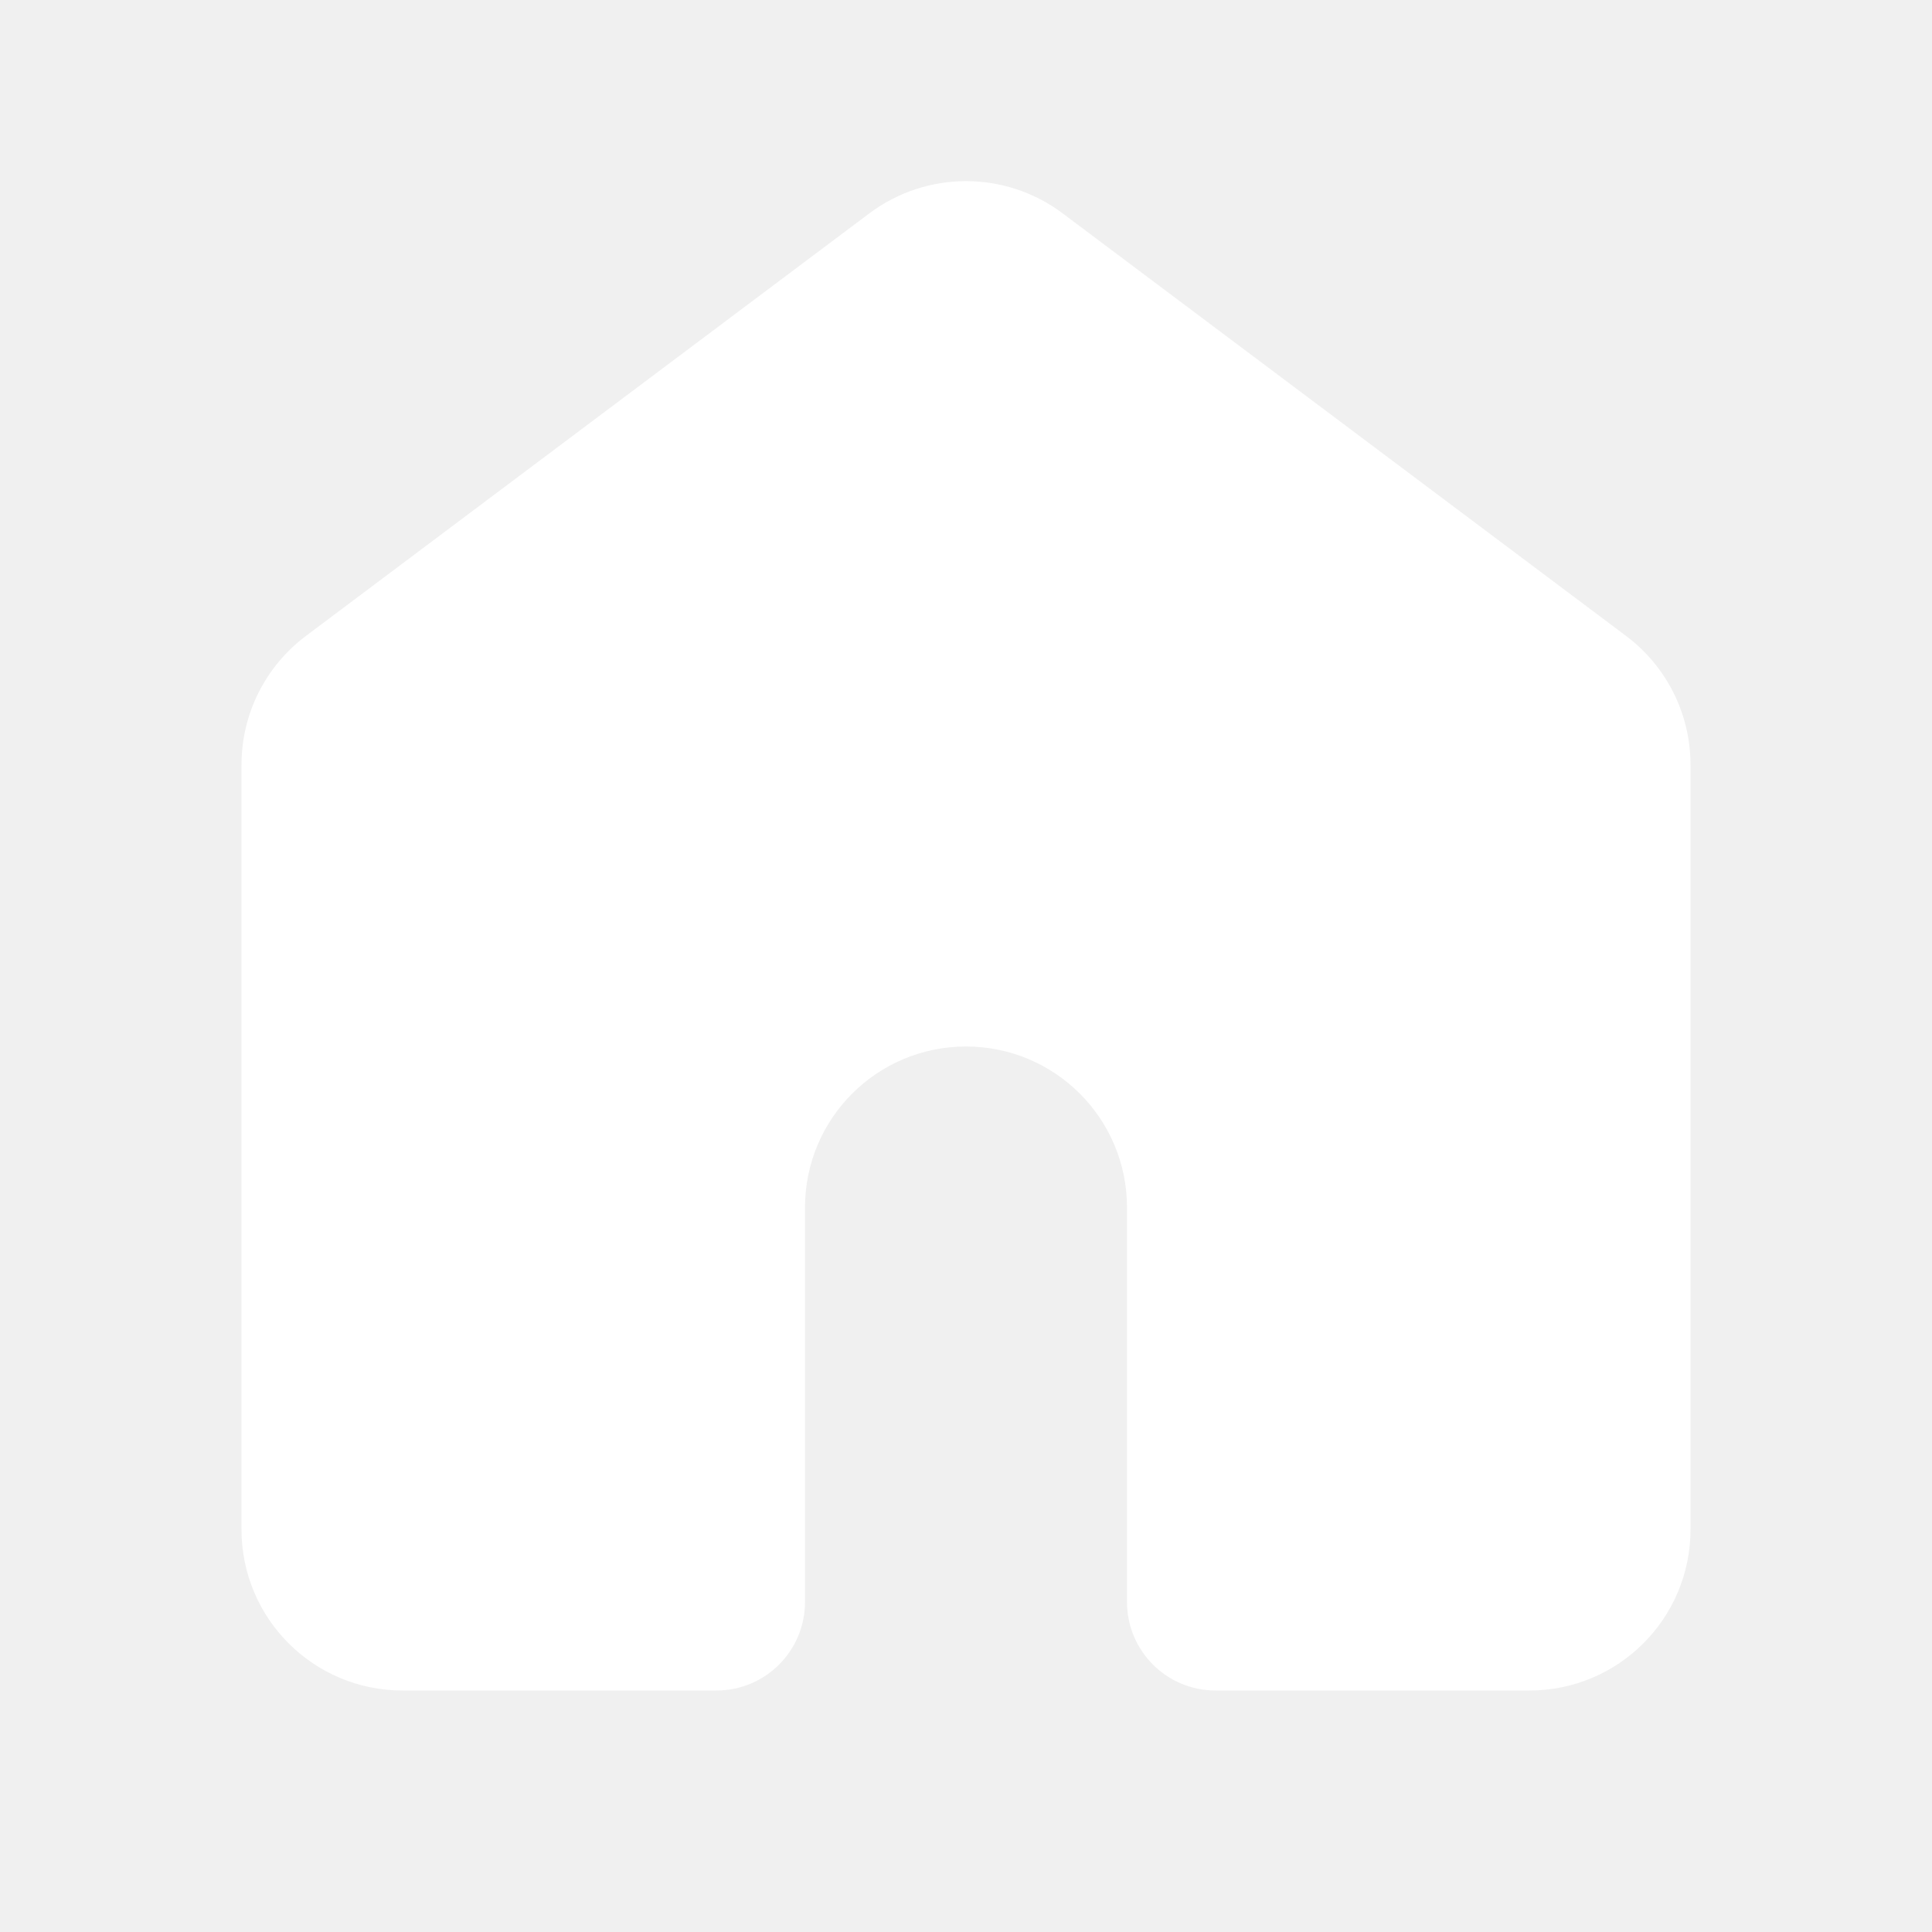
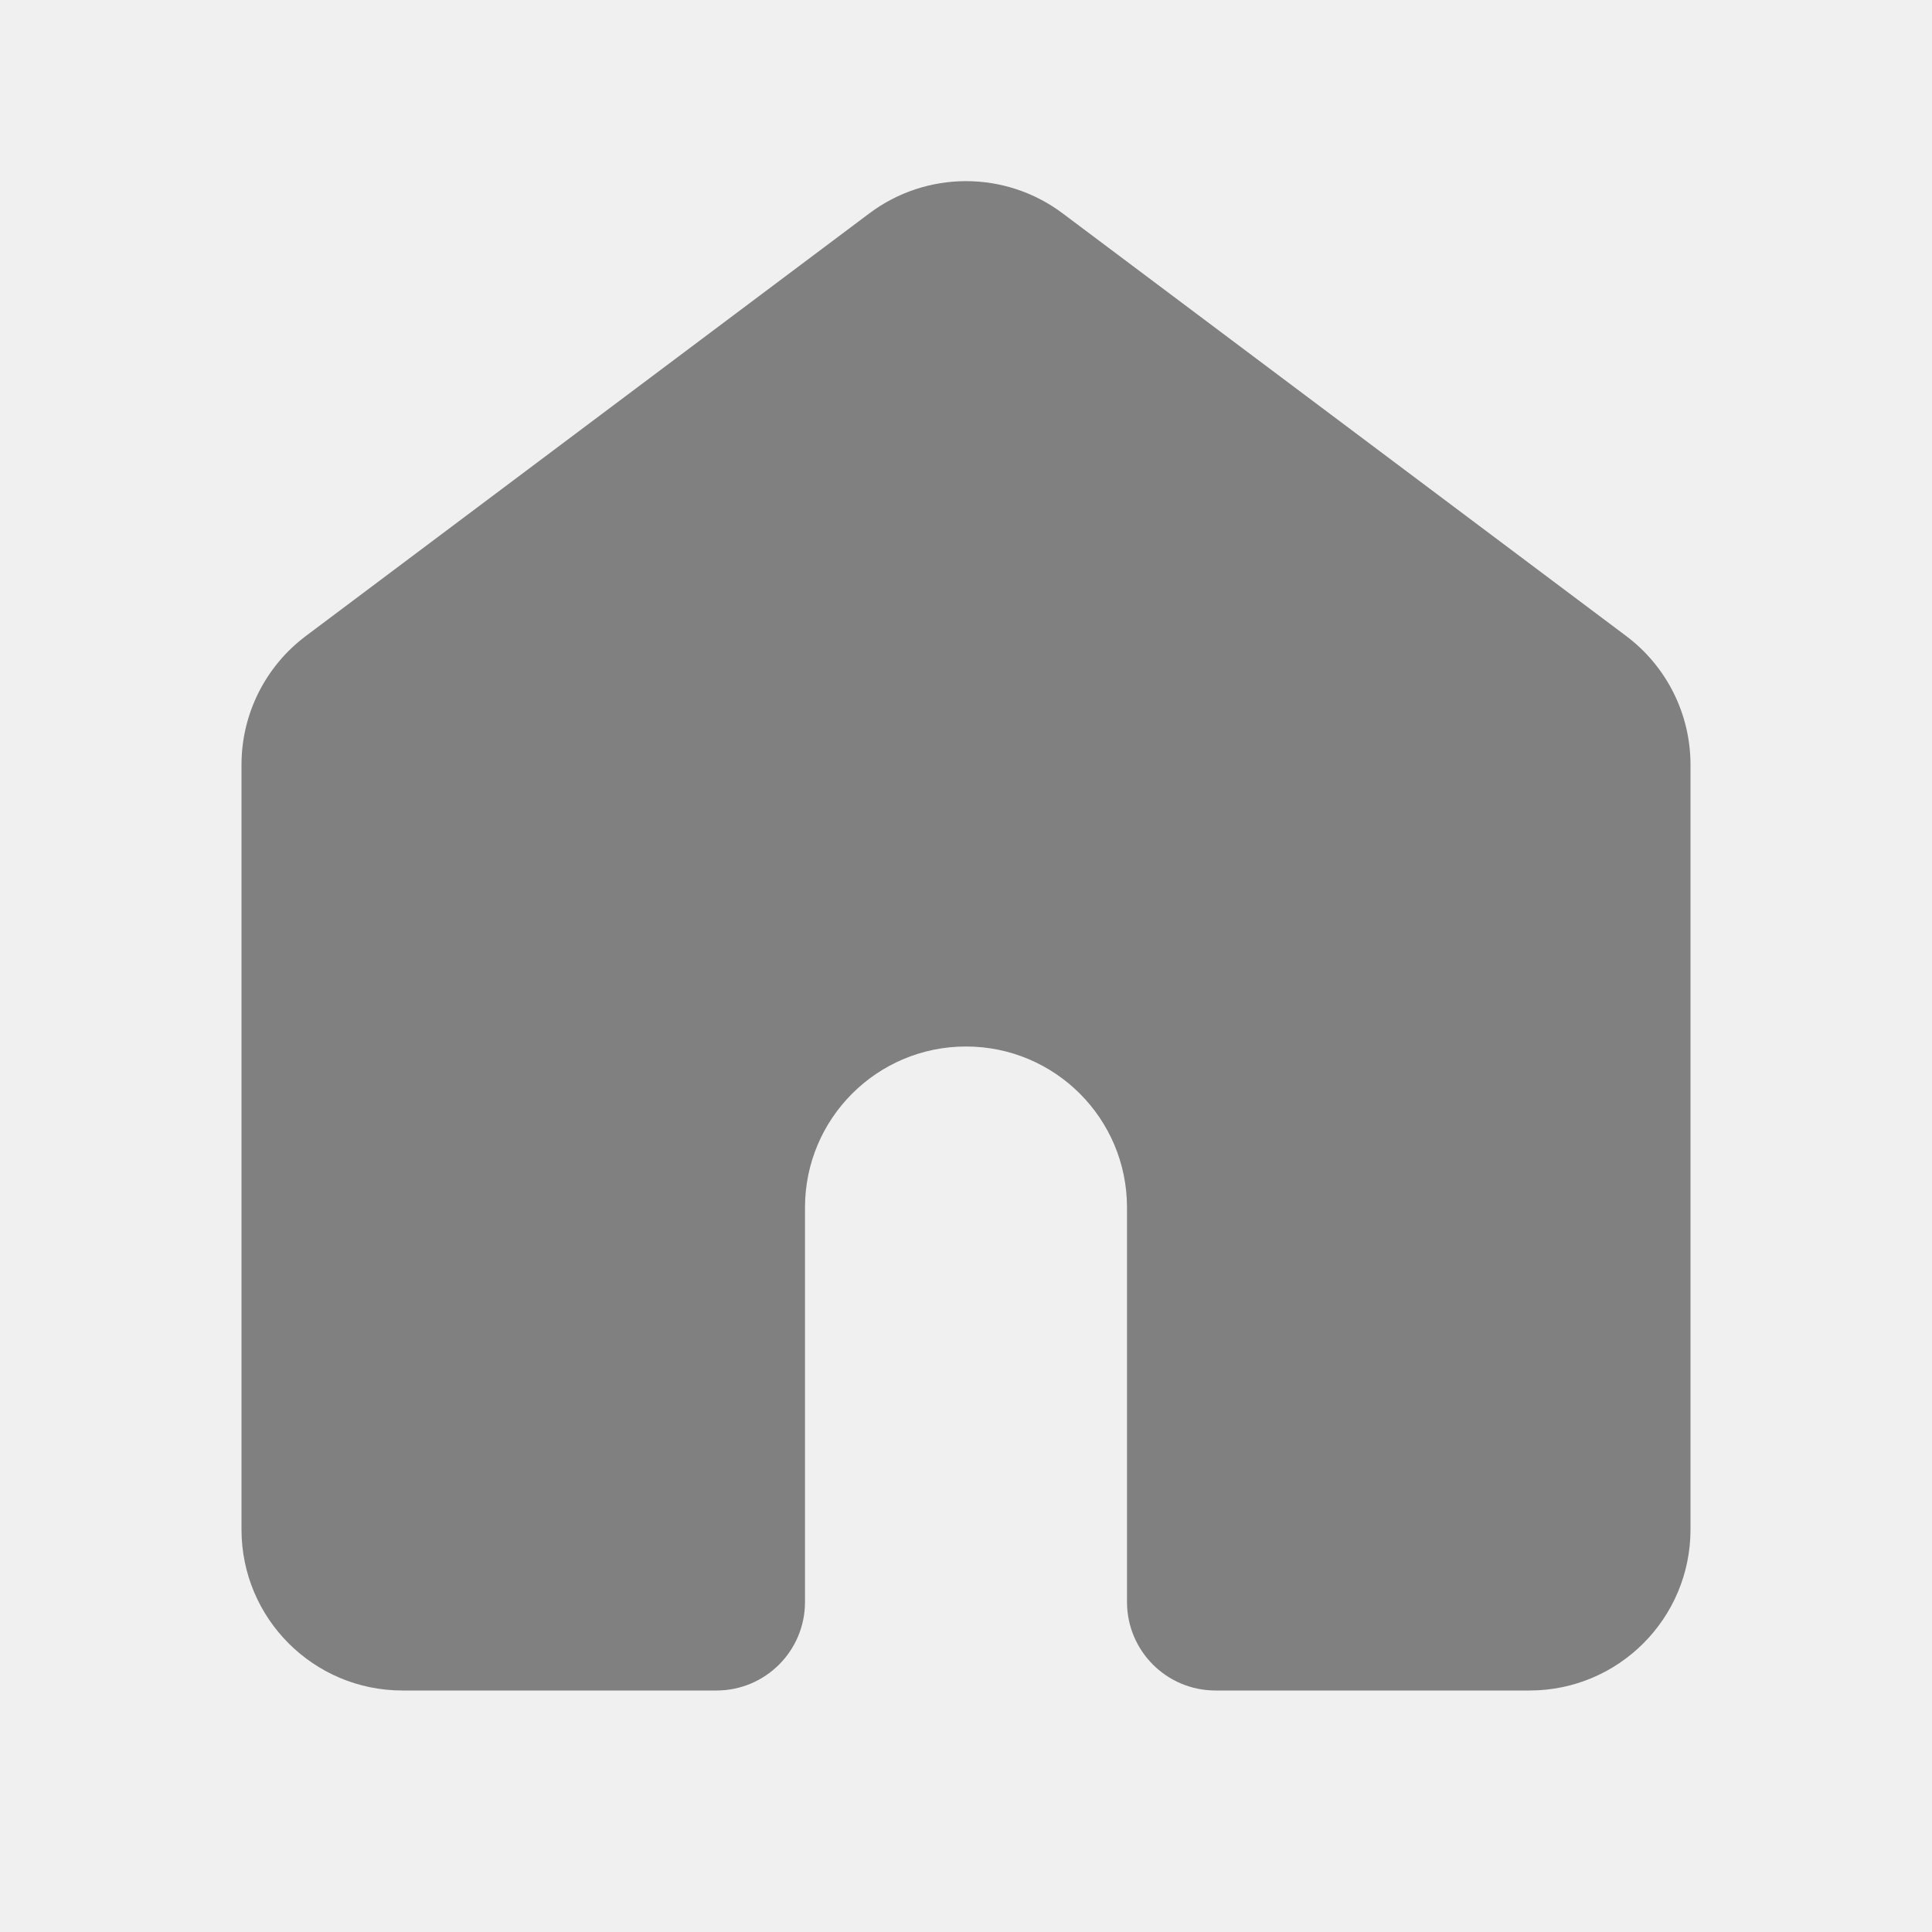
<svg xmlns="http://www.w3.org/2000/svg" width="800px" height="800px" viewBox="0 0 24 24" version="1.1" fill="#000000">
-   <style>
-     .path {
-       fill: #fff;
-     }
-     @media (prefers-color-scheme: light) {
-       .path {
-         fill: #000;
-       }
-     }
-   </style>
  <g id="SVGRepo_bgCarrier" stroke-width="0" />
  <g id="SVGRepo_tracerCarrier" stroke-linecap="round" stroke-linejoin="round" />
  <g id="SVGRepo_iconCarrier">
    <g id="页面-1" stroke="none" stroke-width="1" fill="none" fill-rule="evenodd">
      <g id="Building" transform="translate(-144, -48)" fill-rule="nonzero">
        <g id="home_4_fill" transform="translate(144, 48)">
          <path d="M24,0 L24,24 L0,24 L0,0 L24,0 Z M12.593,23.258 L12.582,23.26 L12.511,23.295 L12.492,23.299 L12.492,23.299 L12.477,23.295 L12.406,23.26 C12.396,23.256 12.387,23.259 12.382,23.265 L12.378,23.276 L12.361,23.703 L12.366,23.723 L12.377,23.736 L12.48,23.81 L12.495,23.814 L12.495,23.814 L12.507,23.81 L12.611,23.736 L12.623,23.72 L12.623,23.72 L12.627,23.703 L12.61,23.276 C12.608,23.266 12.601,23.259 12.593,23.258 L12.593,23.258 Z M12.858,23.145 L12.845,23.147 L12.66,23.24 L12.65,23.25 L12.65,23.25 L12.647,23.261 L12.665,23.691 L12.67,23.703 L12.67,23.703 L12.678,23.71 L12.879,23.803 C12.891,23.807 12.902,23.803 12.908,23.795 L12.912,23.781 L12.878,23.167 C12.875,23.155 12.867,23.147 12.858,23.145 L12.858,23.145 Z M12.143,23.147 C12.133,23.142 12.122,23.145 12.116,23.153 L12.11,23.167 L12.076,23.781 C12.075,23.793 12.083,23.802 12.093,23.805 L12.108,23.803 L12.309,23.71 L12.319,23.702 L12.319,23.702 L12.323,23.691 L12.34,23.261 L12.337,23.249 L12.337,23.249 L12.328,23.24 L12.143,23.147 Z" id="MingCute" fill-rule="nonzero"> </path>
-           <path class="path" d="M13.2,2.65 C12.489,2.117 11.511,2.117 10.8,2.65 L3.8,7.9 C3.296,8.278 3,8.87 3,9.5 L3,19 C3,20.105 3.895,21 5,21 L8.9,21 C9.508,21 10,20.508 10,19.9 L10,15 C10,13.895 10.895,13 12,13 C13.105,13 14,13.895 14,15 L14,19.9 C14,20.508 14.492,21 15.1,21 L19,21 C20.105,21 21,20.105 21,19 L21,9.5 C21,8.87 20.704,8.278 20.2,7.9 L13.2,2.65 Z" id="路径" fill="#fff"> </path>
+           <path class="path" d="M13.2,2.65 C12.489,2.117 11.511,2.117 10.8,2.65 L3.8,7.9 C3.296,8.278 3,8.87 3,9.5 L3,19 C3,20.105 3.895,21 5,21 L8.9,21 C9.508,21 10,20.508 10,19.9 L10,15 C10,13.895 10.895,13 12,13 C13.105,13 14,13.895 14,15 L14,19.9 C14,20.508 14.492,21 15.1,21 L19,21 C20.105,21 21,20.105 21,19 L21,9.5 C21,8.87 20.704,8.278 20.2,7.9 L13.2,2.65 Z" id="路径" fill="#808080"> </path>
        </g>
      </g>
    </g>
  </g>
</svg>
